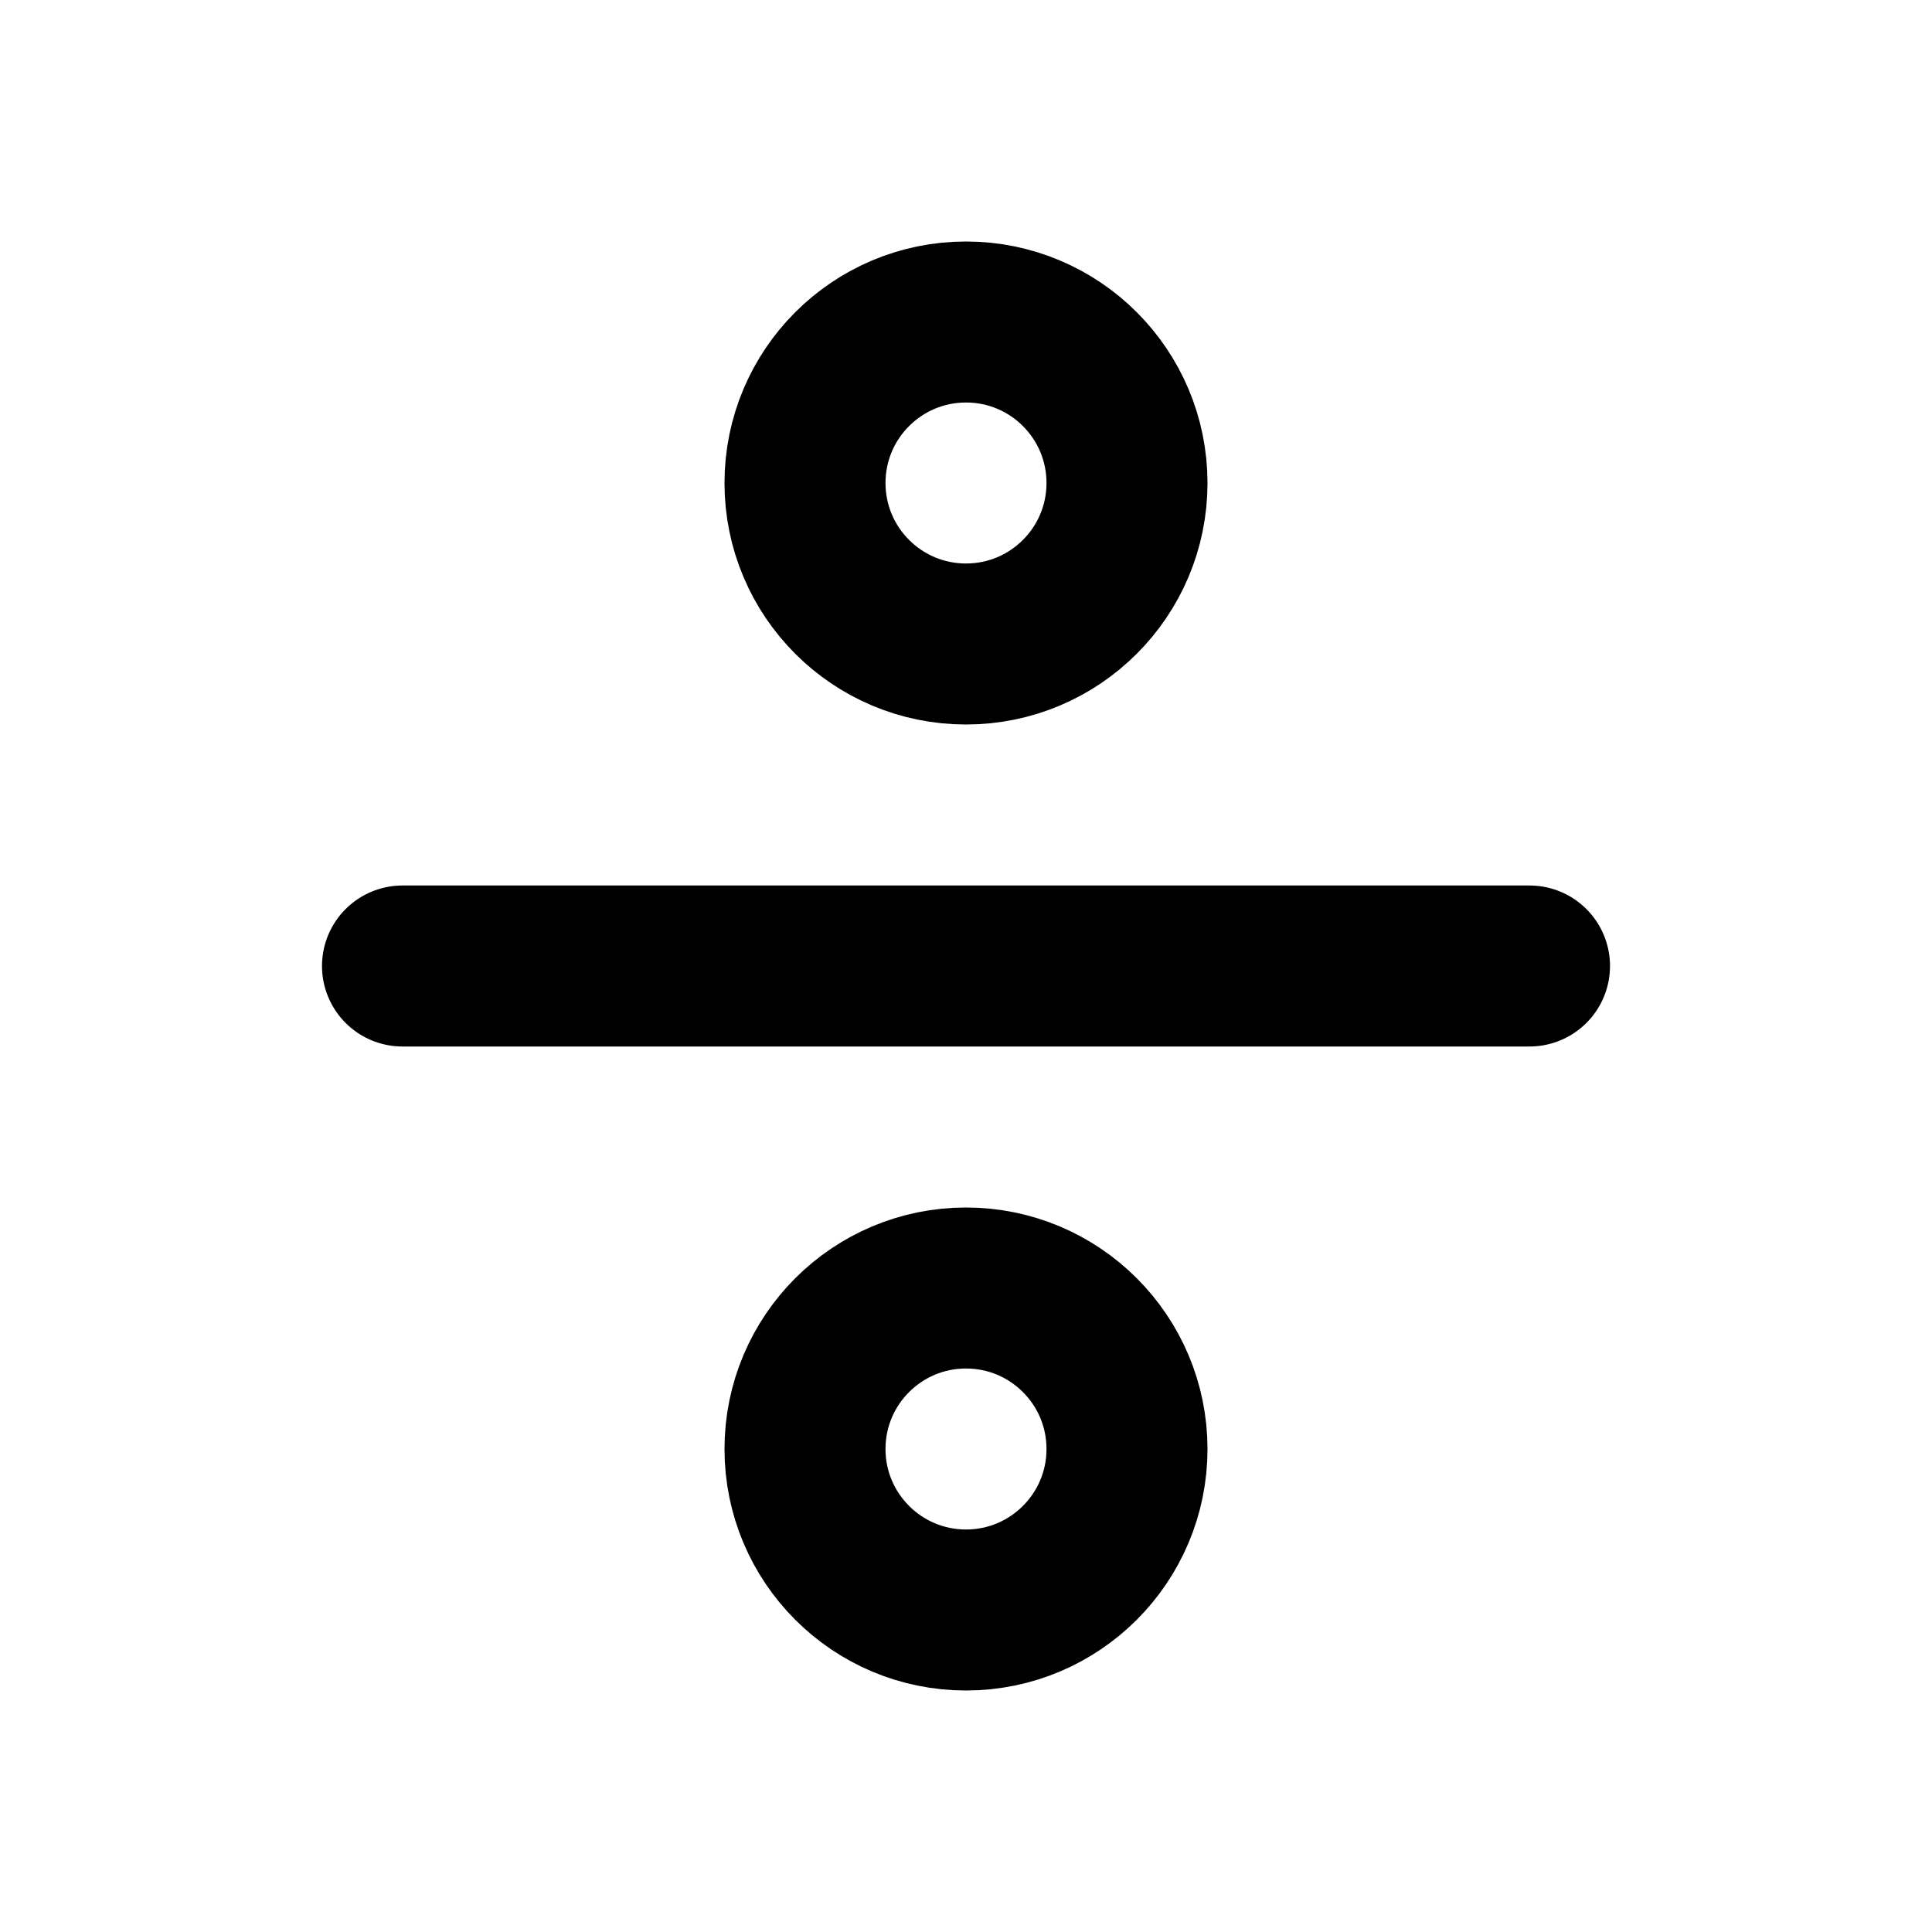
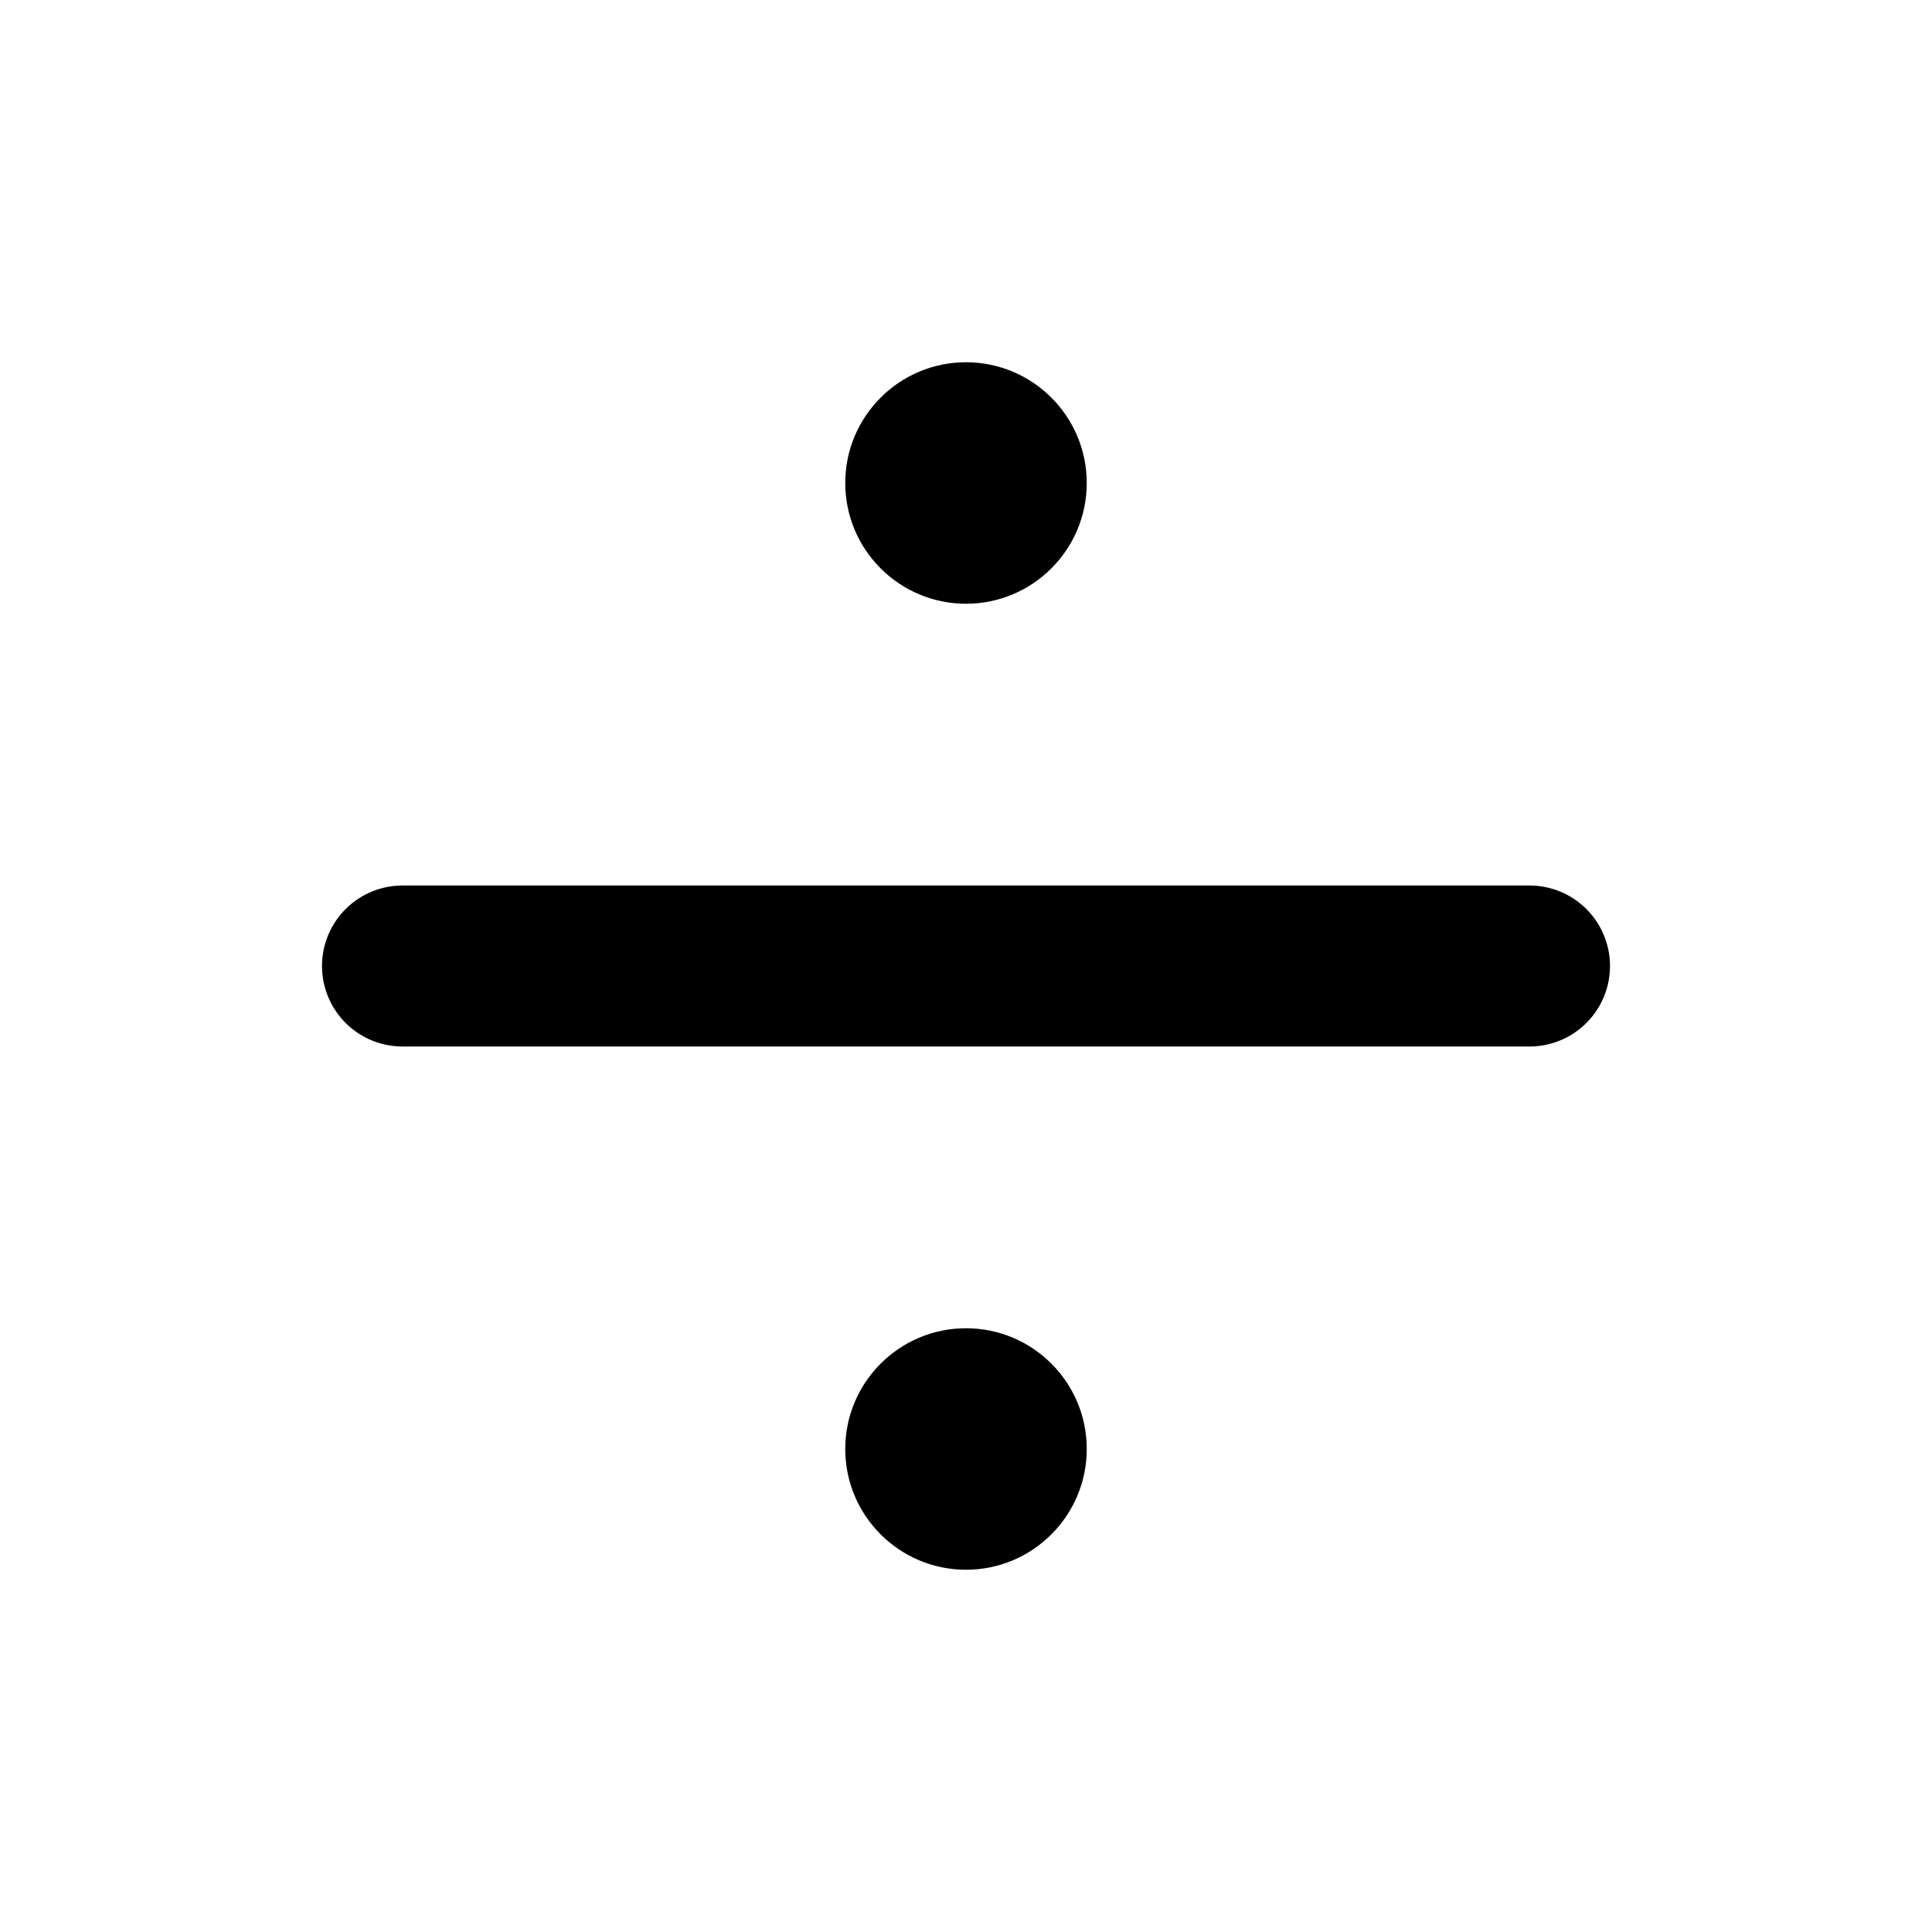
- <svg xmlns="http://www.w3.org/2000/svg" width="24" height="24" viewBox="0 0 24 24" fill="none" stroke="currentColor" stroke-width="2" stroke-linecap="round" stroke-linejoin="round">
-   <circle cx="12" cy="6" r="2" />
-   <line x1="5" y1="12" x2="19" y2="12" />
-   <circle cx="12" cy="18" r="2" />
+ <svg xmlns="http://www.w3.org/2000/svg" width="24" height="24" viewBox="0 0 24 24" fill="none">
+   <path d="M5 12H19" stroke="black" stroke-width="2" stroke-linecap="round" stroke-linejoin="round" />
+   <path d="M12 7.5C12.828 7.5 13.5 6.828 13.5 6C13.5 5.172 12.828 4.5 12 4.5C11.172 4.5 10.5 5.172 10.5 6C10.5 6.828 11.172 7.5 12 7.5Z" fill="black" />
+   <path d="M12 19.5C12.828 19.5 13.5 18.828 13.5 18C13.5 17.172 12.828 16.5 12 16.5C11.172 16.5 10.5 17.172 10.5 18C10.5 18.828 11.172 19.5 12 19.5Z" fill="black" />
</svg>
